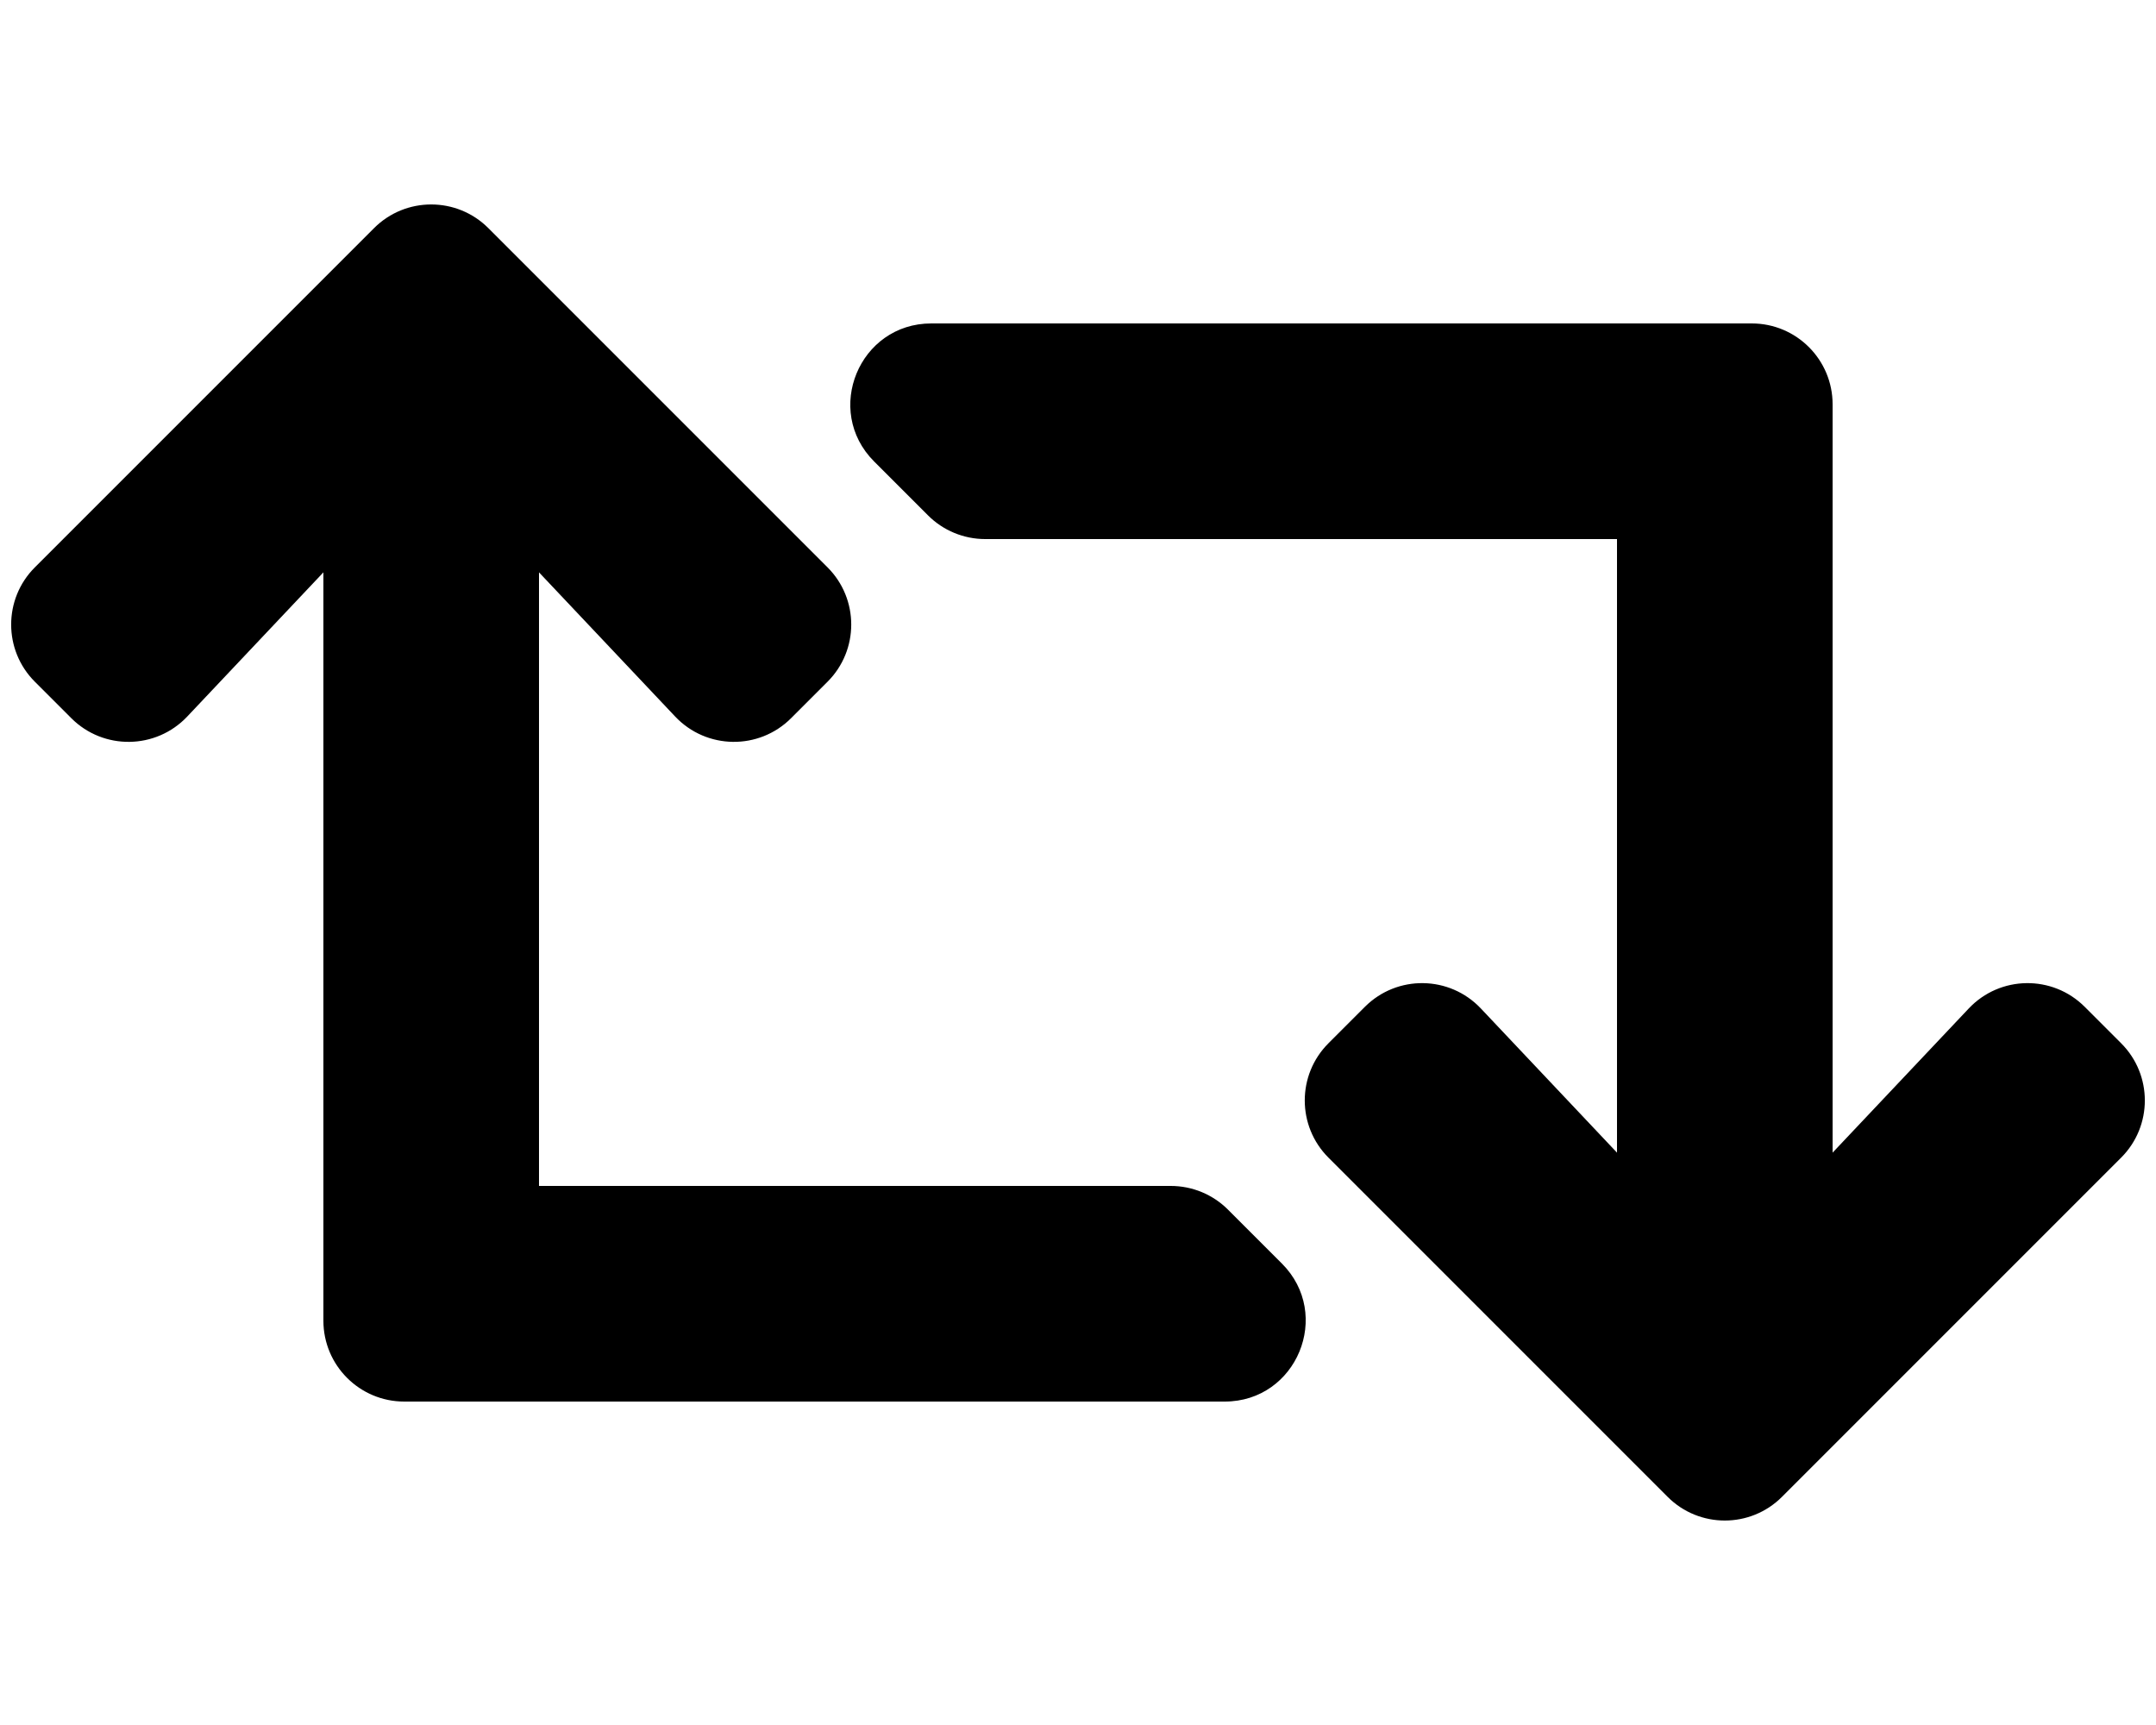
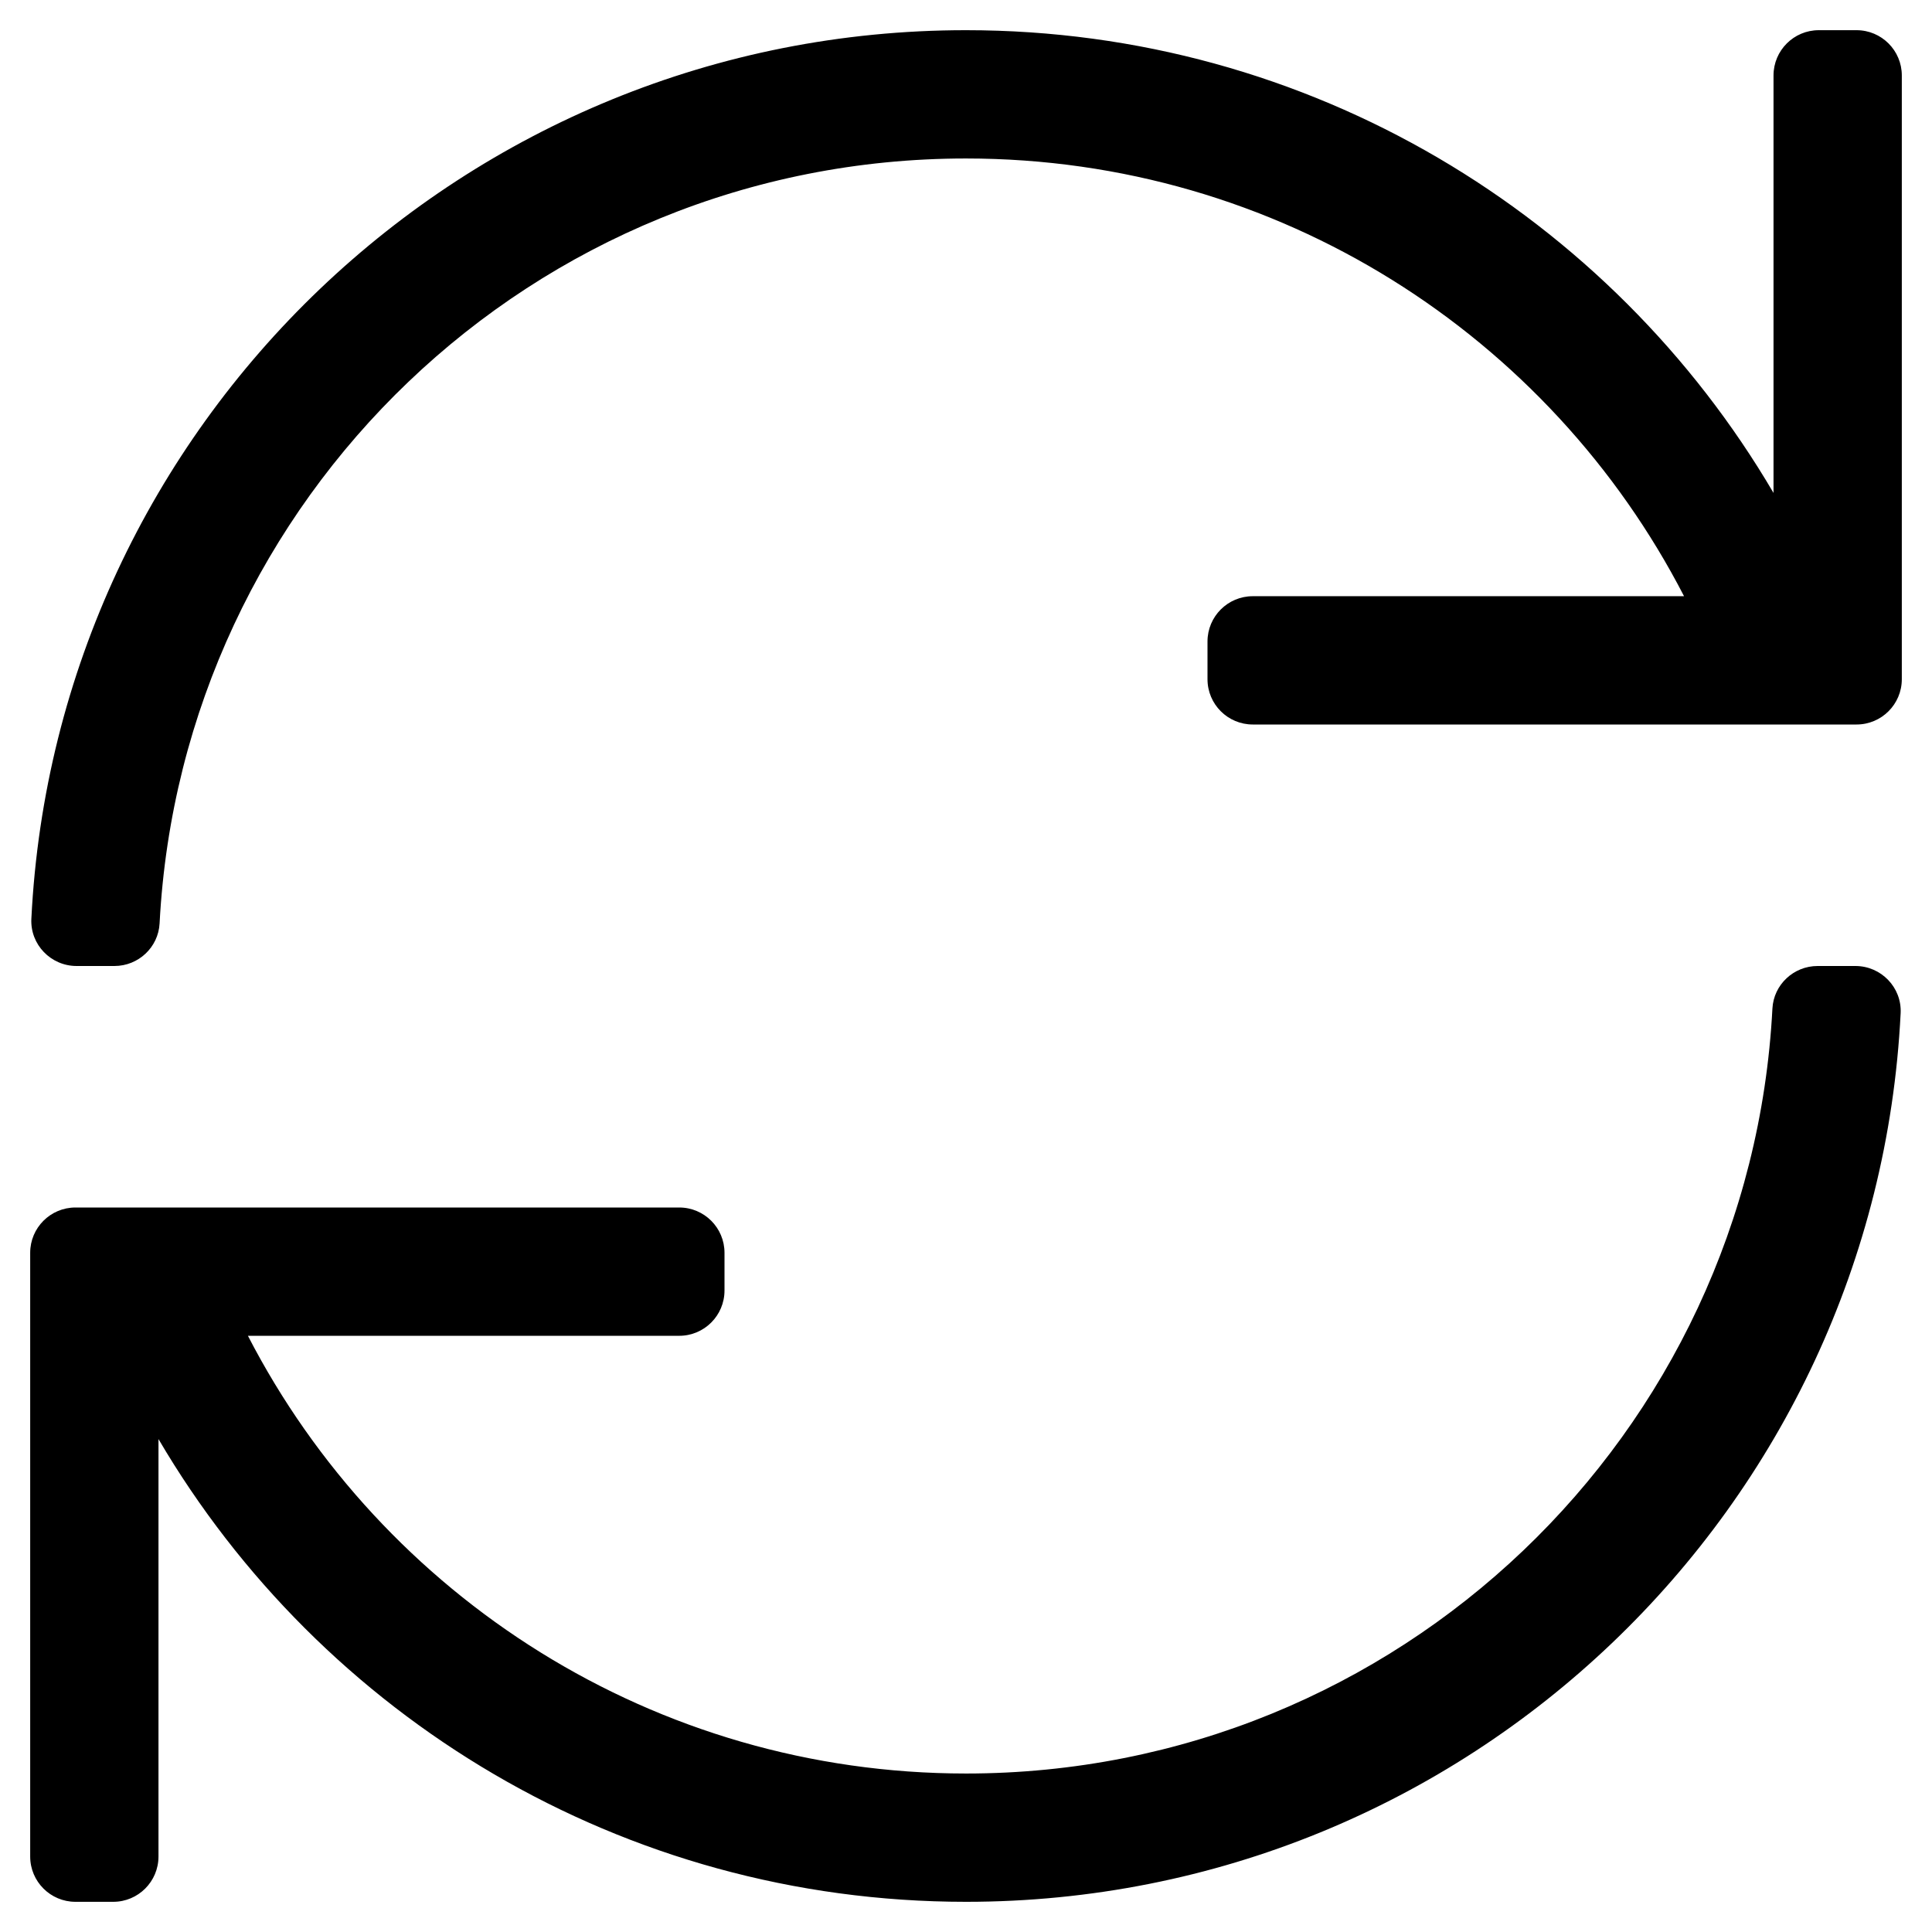
- <svg xmlns="http://www.w3.org/2000/svg" aria-hidden="true" data-prefix="fas" data-icon="retweet" role="img" viewBox="0 0 640 512" class="svg-inline--fa fa-retweet fa-w-20 fa-9x">
-   <path fill="currentColor" d="M629.657 343.598L528.971 444.284c-9.373 9.372-24.568 9.372-33.941 0L394.343 343.598c-9.373-9.373-9.373-24.569 0-33.941l10.823-10.823c9.562-9.562 25.133-9.34 34.419.492L480 342.118V160H292.451a24.005 24.005 0 0 1-16.971-7.029l-16-16C244.361 121.851 255.069 96 276.451 96H520c13.255 0 24 10.745 24 24v222.118l40.416-42.792c9.285-9.831 24.856-10.054 34.419-.492l10.823 10.823c9.372 9.372 9.372 24.569-.001 33.941zm-265.138 15.431A23.999 23.999 0 0 0 347.548 352H160V169.881l40.416 42.792c9.286 9.831 24.856 10.054 34.419.491l10.822-10.822c9.373-9.373 9.373-24.569 0-33.941L144.971 67.716c-9.373-9.373-24.569-9.373-33.941 0L10.343 168.402c-9.373 9.373-9.373 24.569 0 33.941l10.822 10.822c9.562 9.562 25.133 9.34 34.419-.491L96 169.881V392c0 13.255 10.745 24 24 24h243.549c21.382 0 32.09-25.851 16.971-40.971l-16.001-16z" class="" />
+ <svg xmlns="http://www.w3.org/2000/svg" aria-hidden="true" data-prefix="fal" data-icon="sync" role="img" viewBox="0 0 512 512" class="svg-inline--fa fa-sync fa-w-16 fa-7x">
+   <path fill="currentColor" d="M492 8h-10c-6.627 0-12 5.373-12 12v110.627C426.929 57.261 347.224 8 256 8 123.228 8 14.824 112.338 8.31 243.493 7.971 250.311 13.475 256 20.301 256h10.016c6.353 0 11.646-4.949 11.977-11.293C48.157 132.216 141.097 42 256 42c82.862 0 154.737 47.077 190.289 116H332c-6.627 0-12 5.373-12 12v10c0 6.627 5.373 12 12 12h160c6.627 0 12-5.373 12-12V20c0-6.627-5.373-12-12-12zm-.301 248h-10.015c-6.352 0-11.647 4.949-11.977 11.293C463.841 380.158 370.546 470 256 470c-82.608 0-154.672-46.952-190.299-116H180c6.627 0 12-5.373 12-12v-10c0-6.627-5.373-12-12-12H20c-6.627 0-12 5.373-12 12v160c0 6.627 5.373 12 12 12h10c6.627 0 12-5.373 12-12V381.373C85.071 454.739 164.777 504 256 504c132.773 0 241.176-104.338 247.69-235.493.339-6.818-5.165-12.507-11.991-12.507z" class="" />
</svg>
